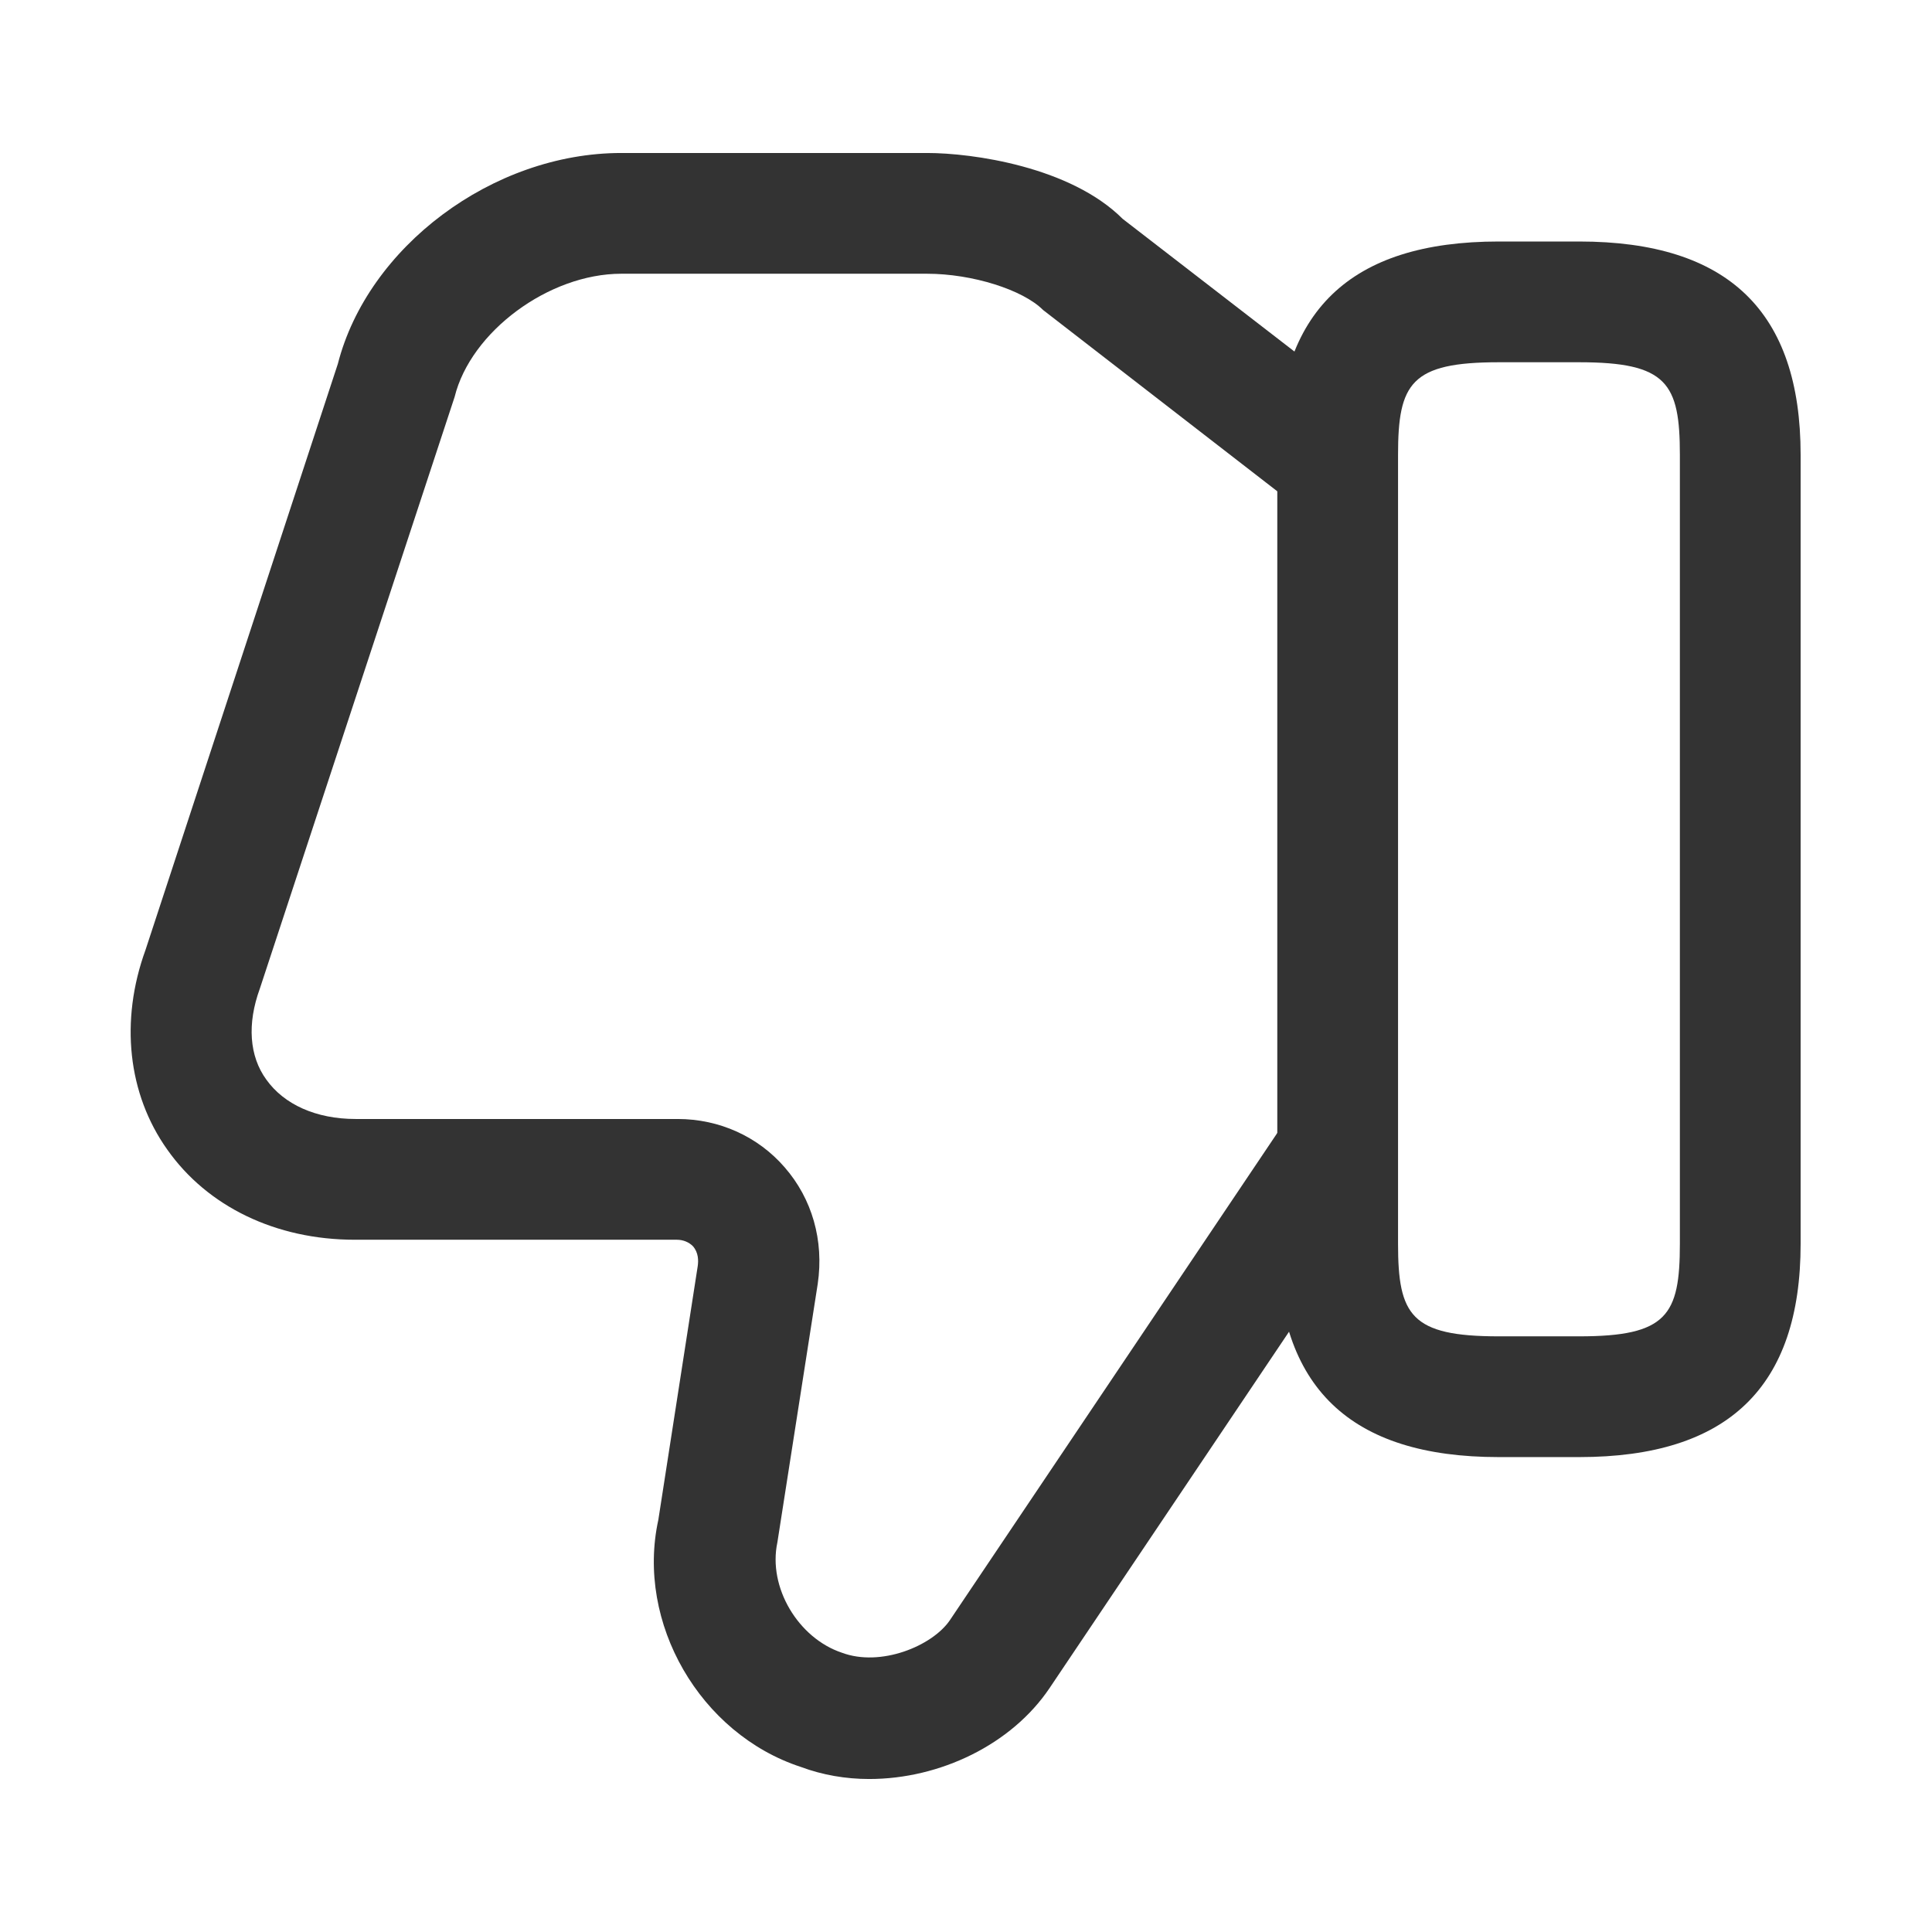
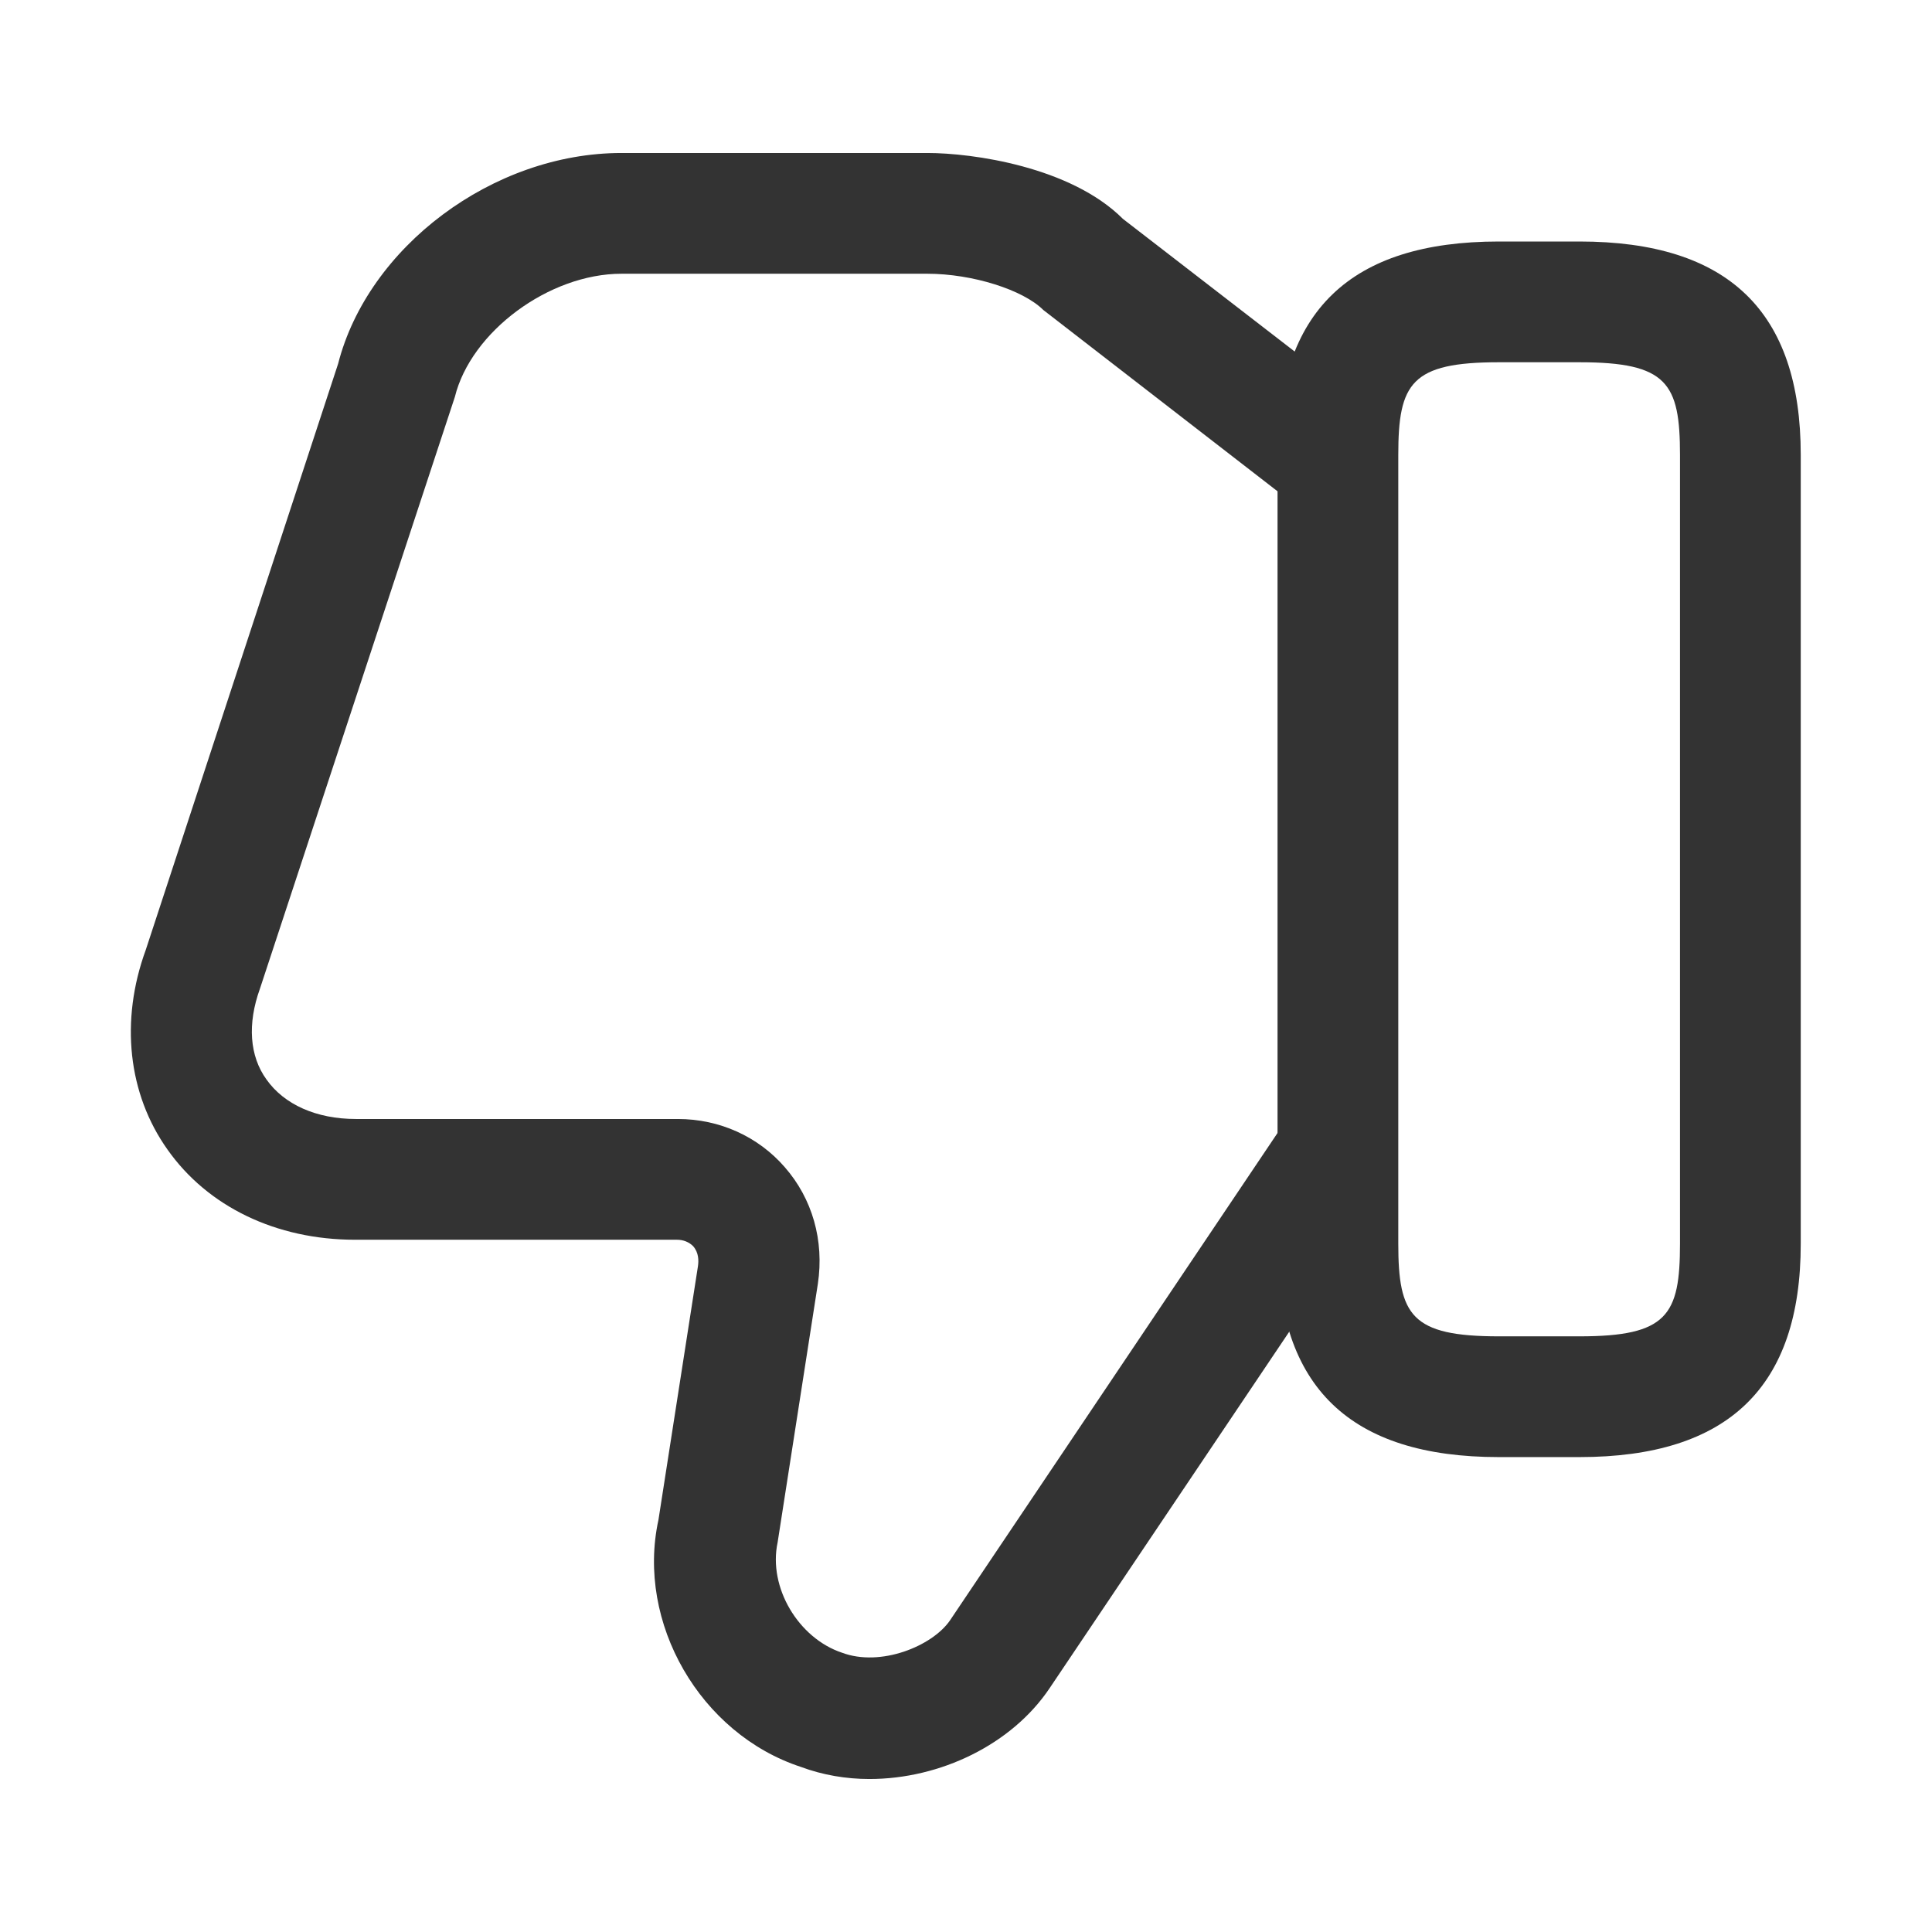
<svg xmlns="http://www.w3.org/2000/svg" width="16" height="16" viewBox="0 0 16 16" fill="none">
-   <path d="M7.198 14.733C7.005 14.733 6.812 14.7 6.632 14.633C5.798 14.36 5.265 13.44 5.452 12.587L5.778 10.487C5.785 10.44 5.785 10.373 5.738 10.32C5.705 10.287 5.658 10.267 5.605 10.267H2.938C2.285 10.267 1.718 9.993 1.385 9.52C1.058 9.06 0.992 8.453 1.205 7.867L2.798 3.013C3.045 2.047 4.078 1.267 5.145 1.267H7.678C8.052 1.267 8.865 1.38 9.298 1.813L11.318 3.373L10.705 4.167L8.638 2.567C8.472 2.4 8.052 2.267 7.678 2.267H5.145C4.545 2.267 3.898 2.747 3.765 3.287L2.152 8.187C2.045 8.48 2.065 8.747 2.205 8.94C2.352 9.147 2.618 9.267 2.945 9.267H5.612C5.958 9.267 6.278 9.413 6.498 9.667C6.725 9.927 6.825 10.273 6.772 10.633L6.438 12.773C6.358 13.147 6.612 13.567 6.972 13.687C7.292 13.807 7.718 13.633 7.865 13.42L10.598 9.353L11.425 9.913L8.692 13.98C8.378 14.447 7.785 14.733 7.198 14.733Z" fill="#333333" />
-   <path d="M13.078 12.067H12.412C11.178 12.067 10.578 11.487 10.578 10.3V3.767C10.578 2.58 11.178 2 12.412 2H13.078C14.312 2 14.912 2.58 14.912 3.767V10.3C14.912 11.487 14.312 12.067 13.078 12.067ZM12.412 3C11.685 3 11.578 3.173 11.578 3.767V10.3C11.578 10.893 11.685 11.067 12.412 11.067H13.078C13.805 11.067 13.912 10.893 13.912 10.3V3.767C13.912 3.173 13.805 3 13.078 3H12.412Z" fill="#333333" />
+   <path d="M7.2 14.733C7.007 14.733 6.813 14.7 6.633 14.633C5.8 14.36 5.267 13.44 5.453 12.587L5.78 10.487C5.787 10.44 5.787 10.373 5.74 10.32C5.707 10.287 5.66 10.267 5.607 10.267H2.94C2.287 10.267 1.72 9.993 1.387 9.52C1.06 9.06 0.993 8.453 1.207 7.867L2.8 3.013C3.047 2.047 4.08 1.267 5.147 1.267H7.68C8.053 1.267 8.867 1.38 9.3 1.813L11.32 3.373L10.707 4.167L8.64 2.567C8.473 2.4 8.053 2.267 7.68 2.267H5.147C4.547 2.267 3.9 2.747 3.767 3.287L2.153 8.187C2.047 8.48 2.067 8.747 2.207 8.94C2.353 9.147 2.62 9.267 2.947 9.267H5.613C5.96 9.267 6.28 9.413 6.5 9.667C6.727 9.927 6.827 10.273 6.773 10.633L6.44 12.773C6.36 13.147 6.613 13.567 6.973 13.687C7.293 13.807 7.72 13.633 7.867 13.42L10.6 9.353L11.427 9.913L8.693 13.98C8.38 14.447 7.787 14.733 7.2 14.733Z" fill="#333333" />
+   <path d="M13.08 12.067H12.413C11.18 12.067 10.58 11.487 10.58 10.3V3.767C10.58 2.58 11.18 2 12.413 2H13.08C14.313 2 14.913 2.58 14.913 3.767V10.3C14.913 11.487 14.313 12.067 13.08 12.067ZM12.413 3C11.687 3 11.58 3.173 11.58 3.767V10.3C11.58 10.893 11.687 11.067 12.413 11.067H13.08C13.807 11.067 13.913 10.893 13.913 10.3V3.767C13.913 3.173 13.807 3 13.08 3H12.413Z" fill="#333333" />
</svg>
